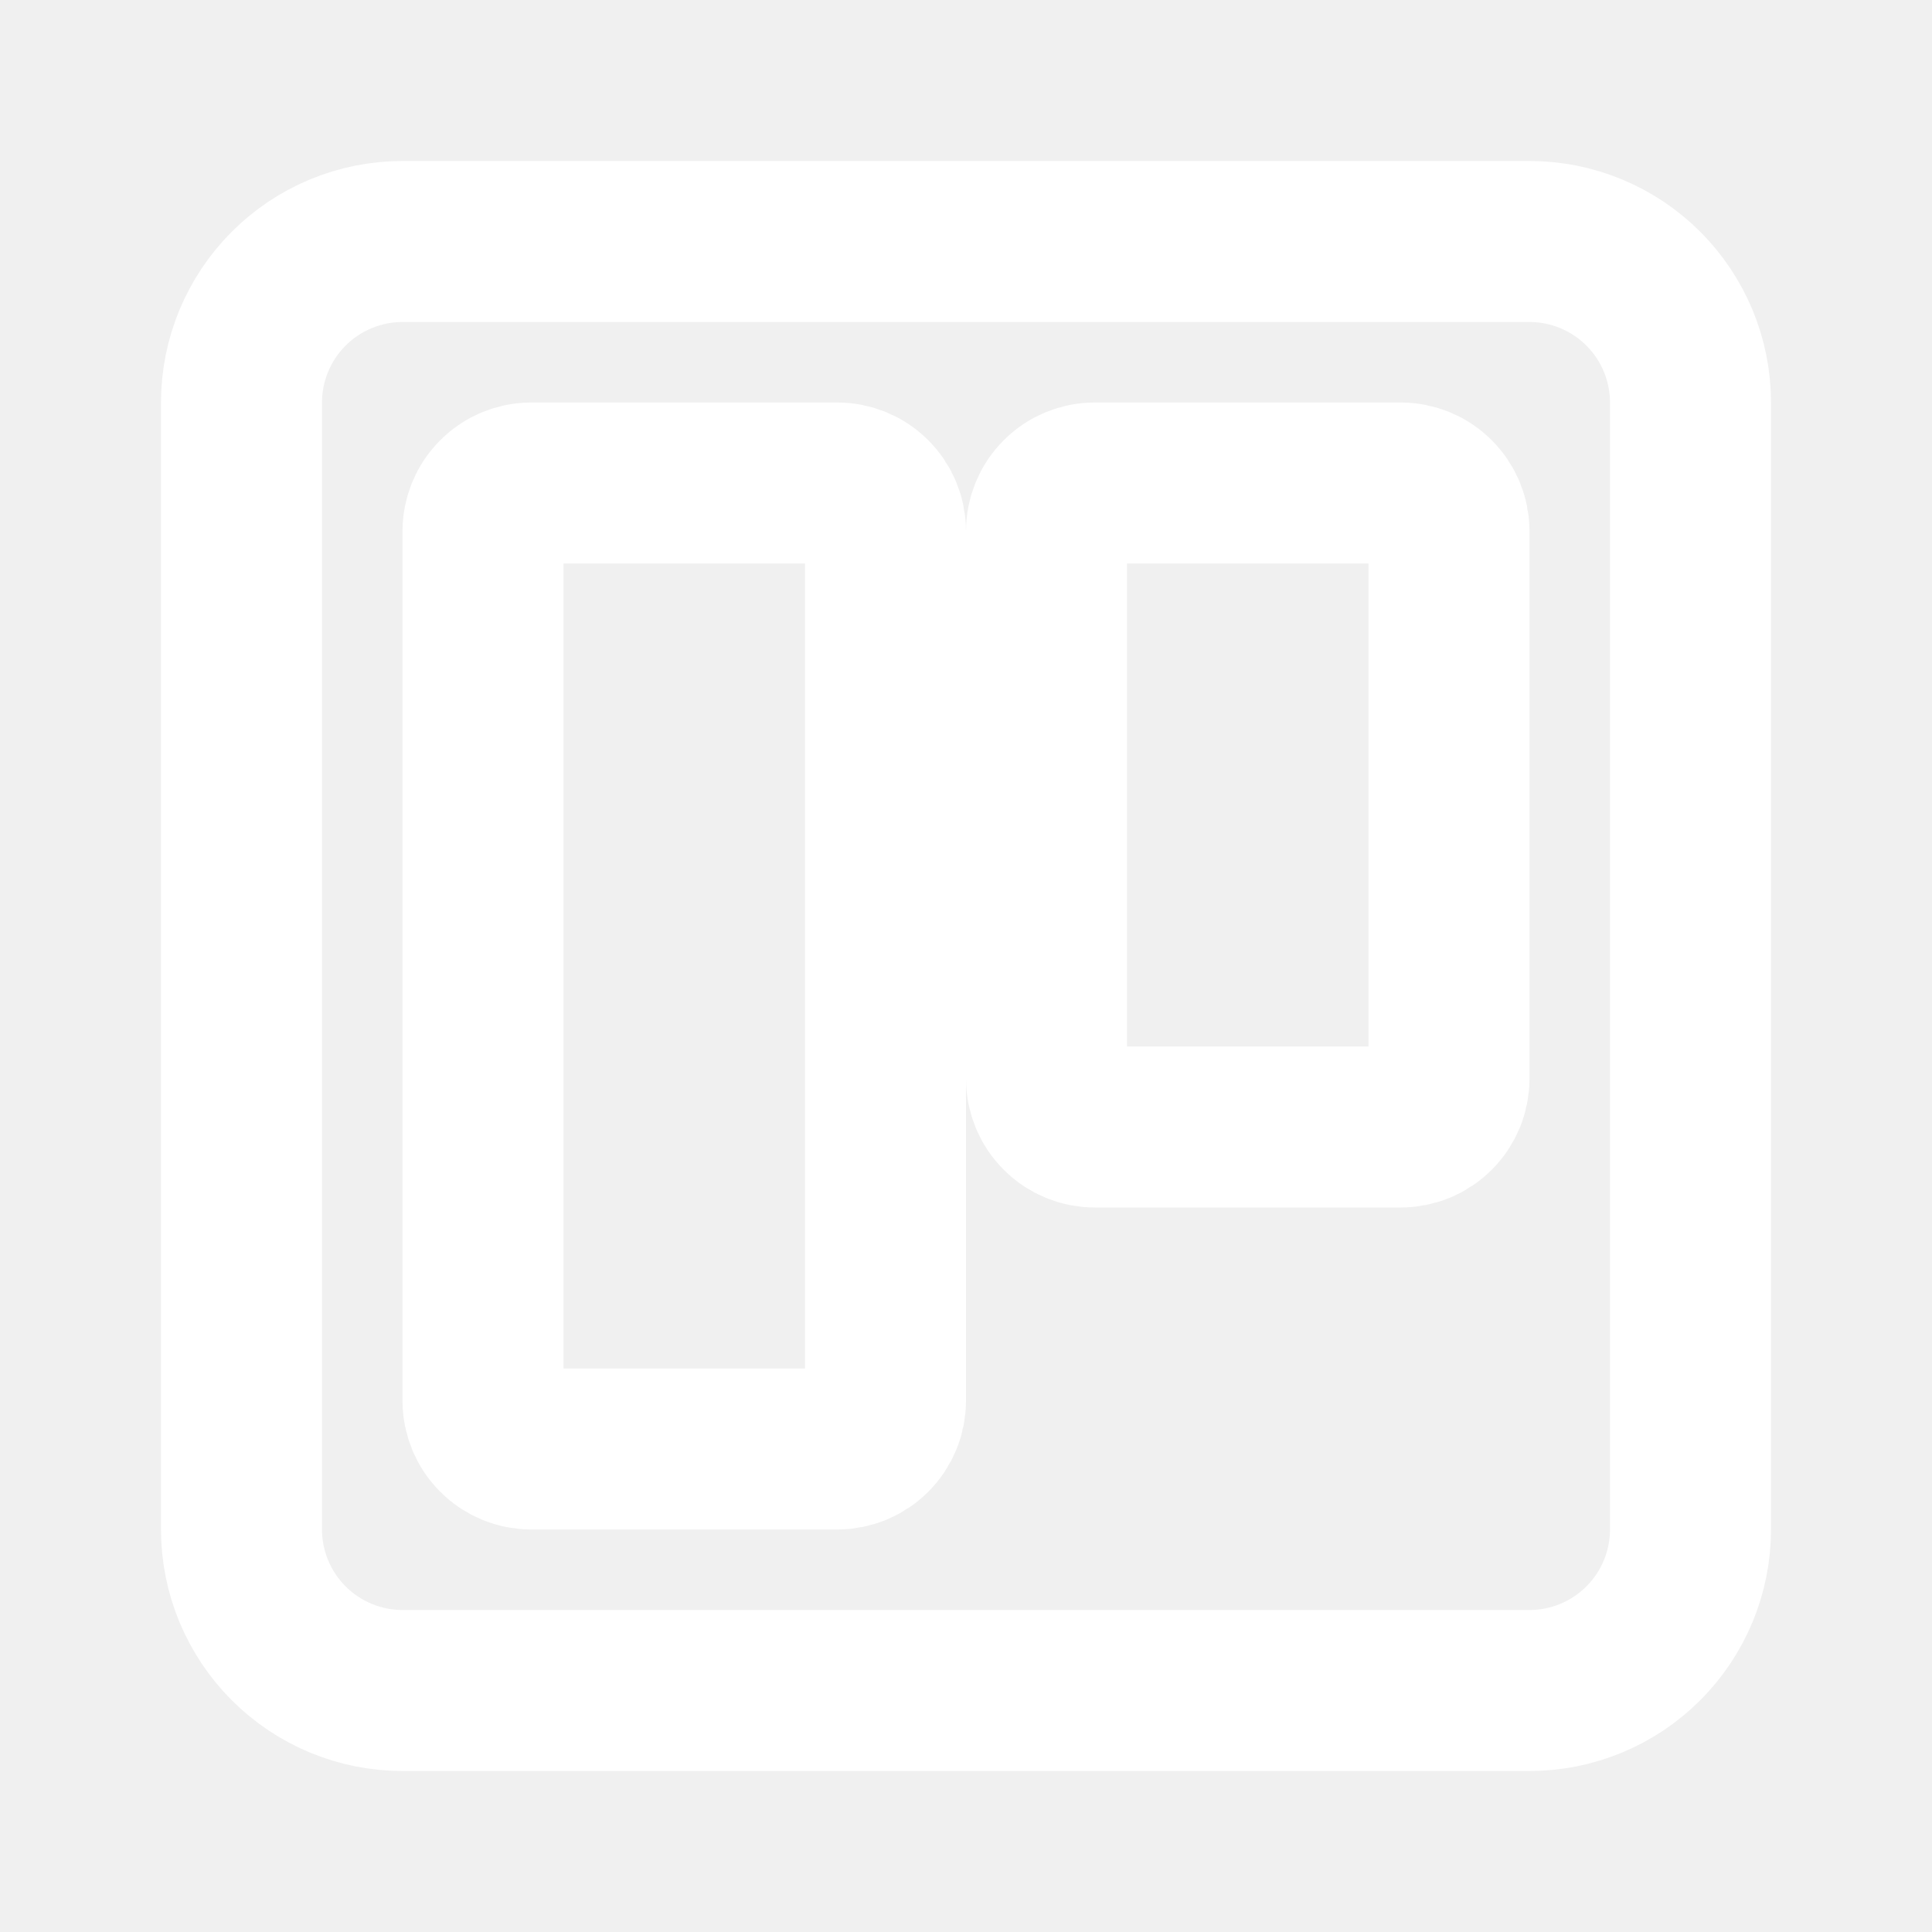
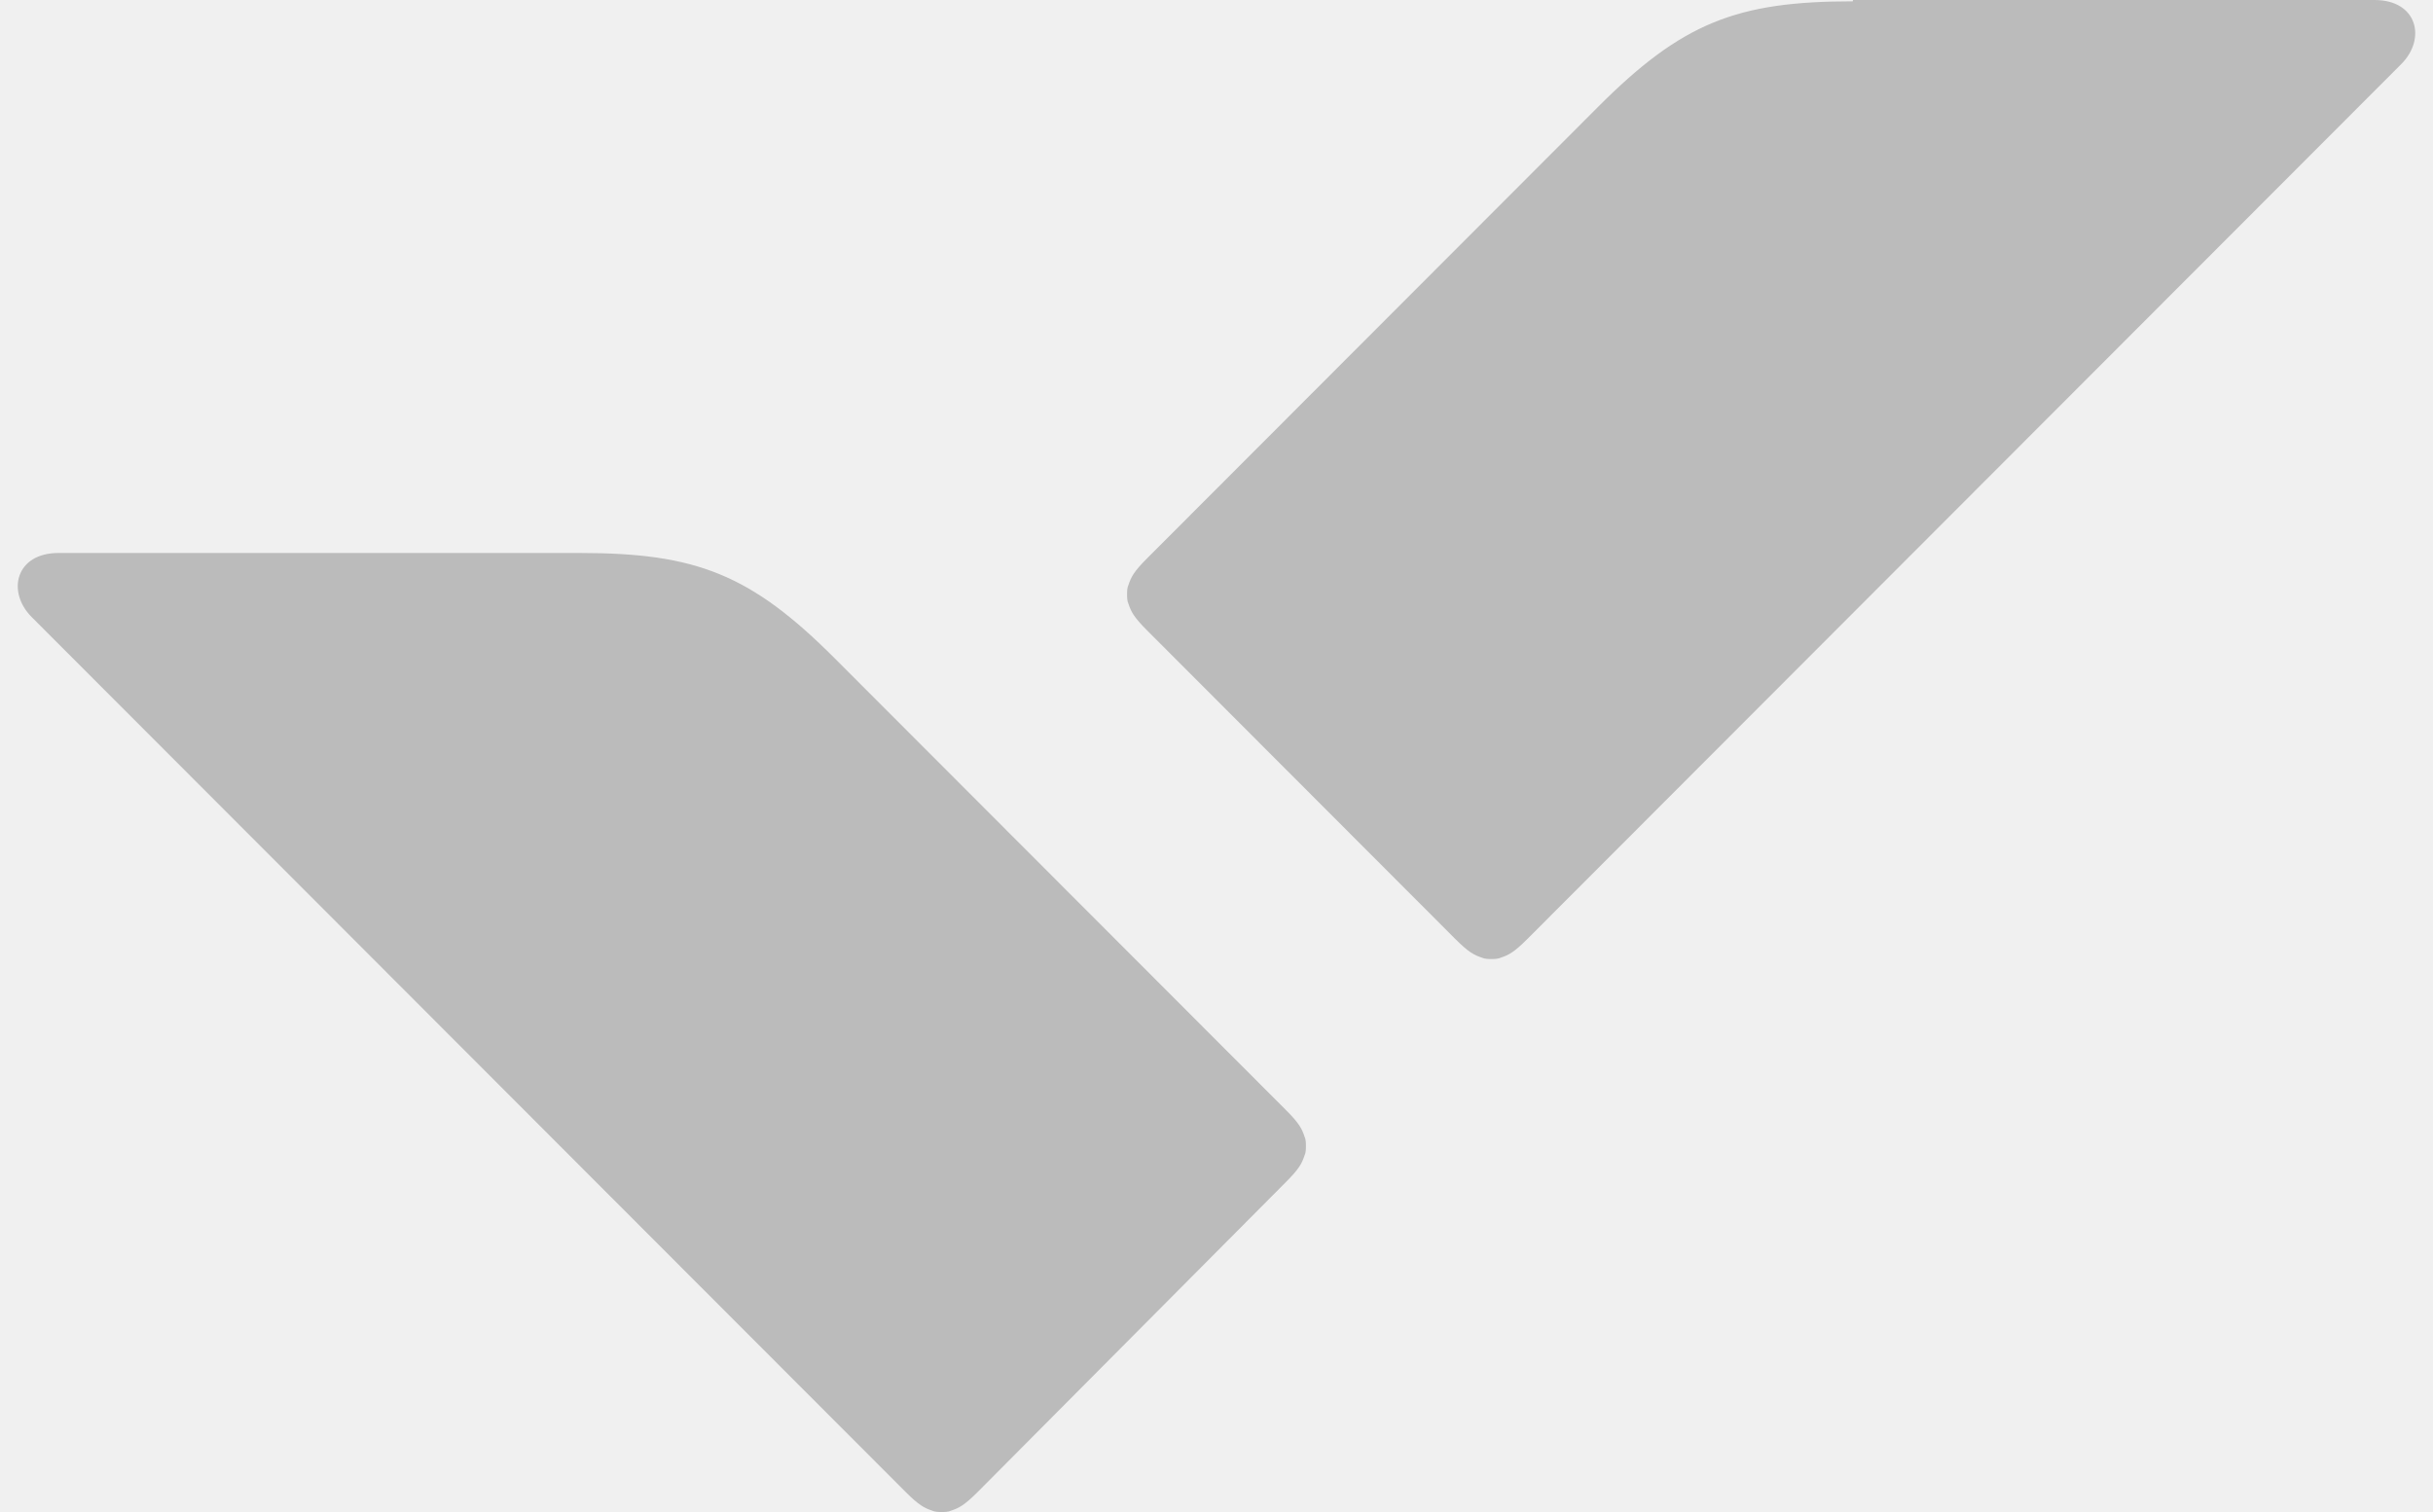
- <svg xmlns="http://www.w3.org/2000/svg" width="24" height="24" viewBox="0 0 24 24" fill="none">
-   <path d="M19 3H5C4.47 3 3.961 3.211 3.586 3.586C3.211 3.961 3 4.47 3 5V19C3 19.53 3.211 20.039 3.586 20.414C3.961 20.789 4.47 21 5 21H19C19.53 21 20.039 20.789 20.414 20.414C20.789 20.039 21 19.53 21 19V5C21 4.47 20.789 3.961 20.414 3.586C20.039 3.211 19.53 3 19 3Z" stroke="white" stroke-width="2" stroke-linecap="round" stroke-linejoin="round" />
-   <path d="M10.4 6H6.6C6.441 6 6.288 6.063 6.176 6.176C6.063 6.288 6 6.441 6 6.6V17.4C6 17.559 6.063 17.712 6.176 17.824C6.288 17.937 6.441 18 6.6 18H10.4C10.559 18 10.712 17.937 10.824 17.824C10.937 17.712 11 17.559 11 17.4V6.6C11 6.441 10.937 6.288 10.824 6.176C10.712 6.063 10.559 6 10.4 6V6ZM17.4 6H13.6C13.441 6 13.288 6.063 13.176 6.176C13.063 6.288 13 6.441 13 6.6V13.4C13 13.559 13.063 13.712 13.176 13.824C13.288 13.937 13.441 14 13.6 14H17.4C17.559 14 17.712 13.937 17.824 13.824C17.937 13.712 18 13.559 18 13.4V6.6C18 6.441 17.937 6.288 17.824 6.176C17.712 6.063 17.559 6 17.4 6V6Z" stroke="white" stroke-width="2" stroke-linecap="round" stroke-linejoin="round" />
+ <svg xmlns="http://www.w3.org/2000/svg" height="1554" viewBox="-2.37 .48 605.11 378.12" width="2500">
+   <path d="m141.07 138.77c29.02 0 42.7 5.34 63.71 26.39l112.75 112.9c3.34 3.34 4.01 4.68 4.67 6.68.34.67.34 1.67.34 2.34s0 1.67-.34 2.34c-.66 2-1.33 3.34-4.67 6.68l-77.05 77.49c-3.34 3.34-4.67 4.01-6.68 4.68-.66.33-1.66.33-2.33.33s-1.67 0-2.34-.33c-2-.67-3.33-1.34-6.67-4.68l-218.5-218.79c-6.33-6.35-4-16.03 6.68-16.03zm318.23-137.96c-29.02 0-42.7 5.34-63.71 26.39l-112.75 112.9c-3.34 3.34-4.01 4.68-4.67 6.68-.34.67-.34 1.67-.34 2.34s0 1.67.34 2.34c.66 2 1.33 3.34 4.67 6.68l77.05 77.16c3.34 3.34 4.67 4.01 6.68 4.68.66.33 1.66.33 2.33.33s1.67 0 2.34-.33c2-.67 3.33-1.34 6.67-4.68l218.49-218.79c6.34-6.35 4.01-16.03-6.67-16.03h-130.43z" fill="#BBBBBB" />
</svg>
